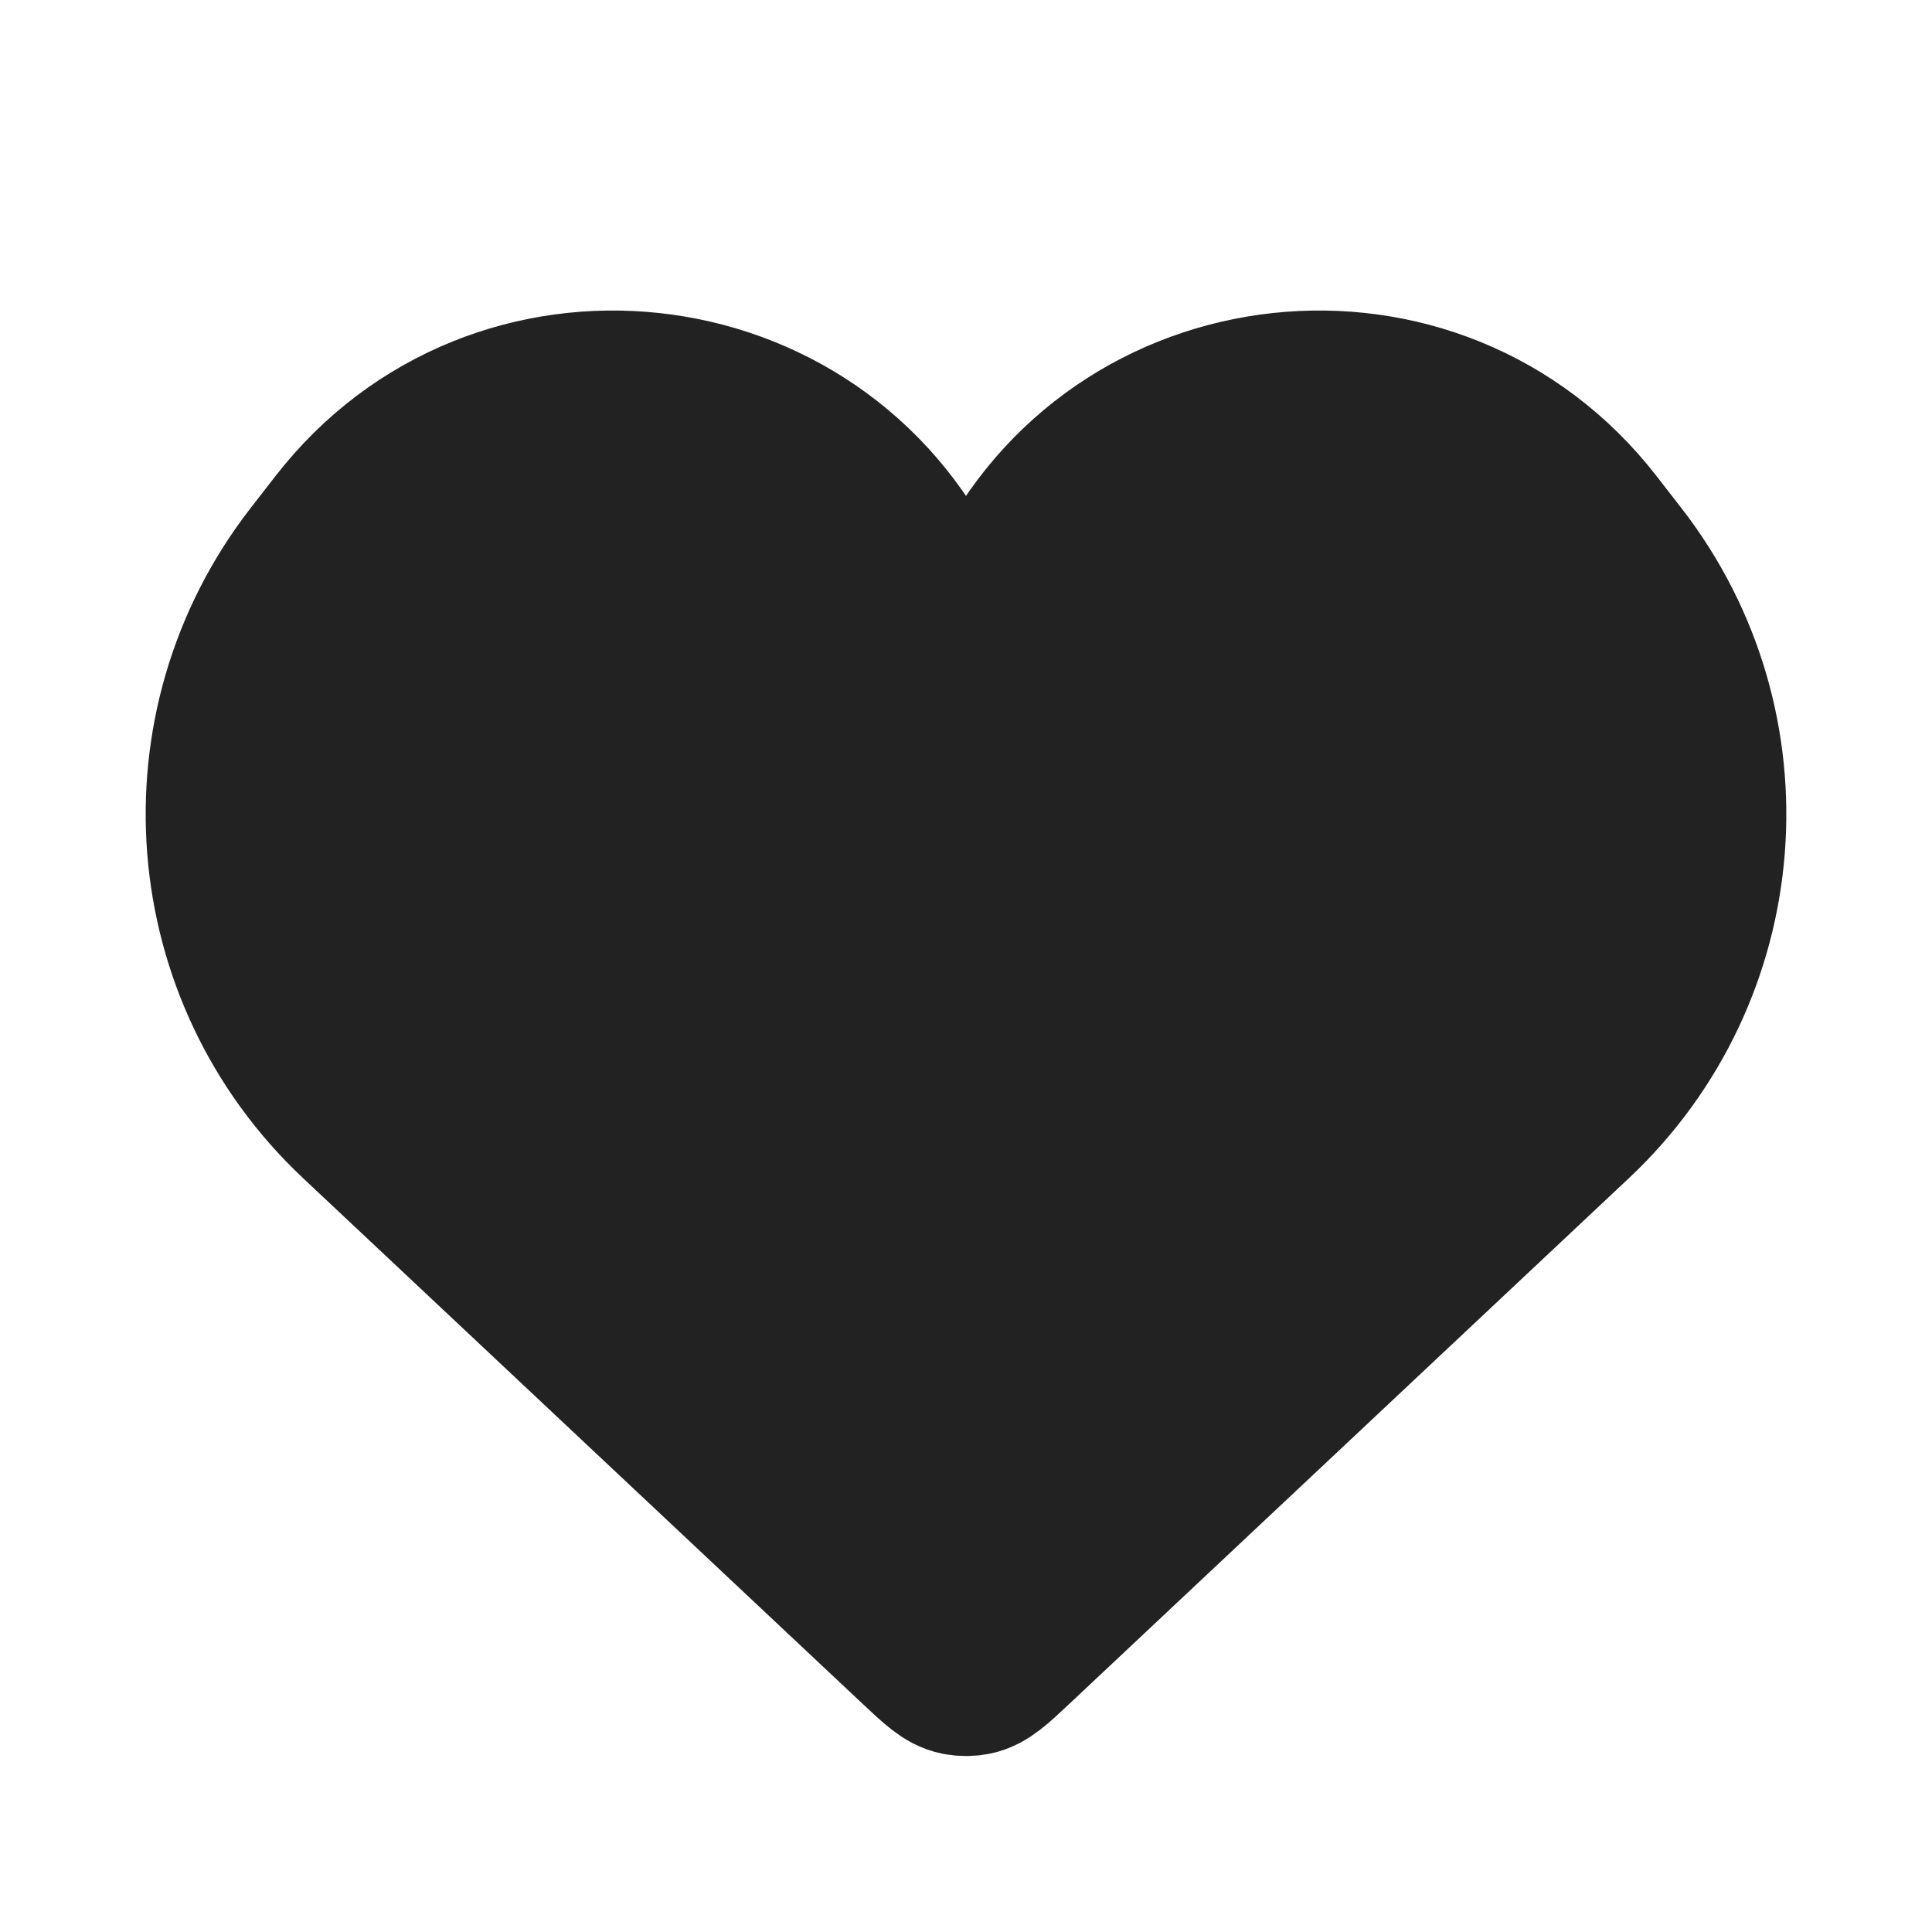
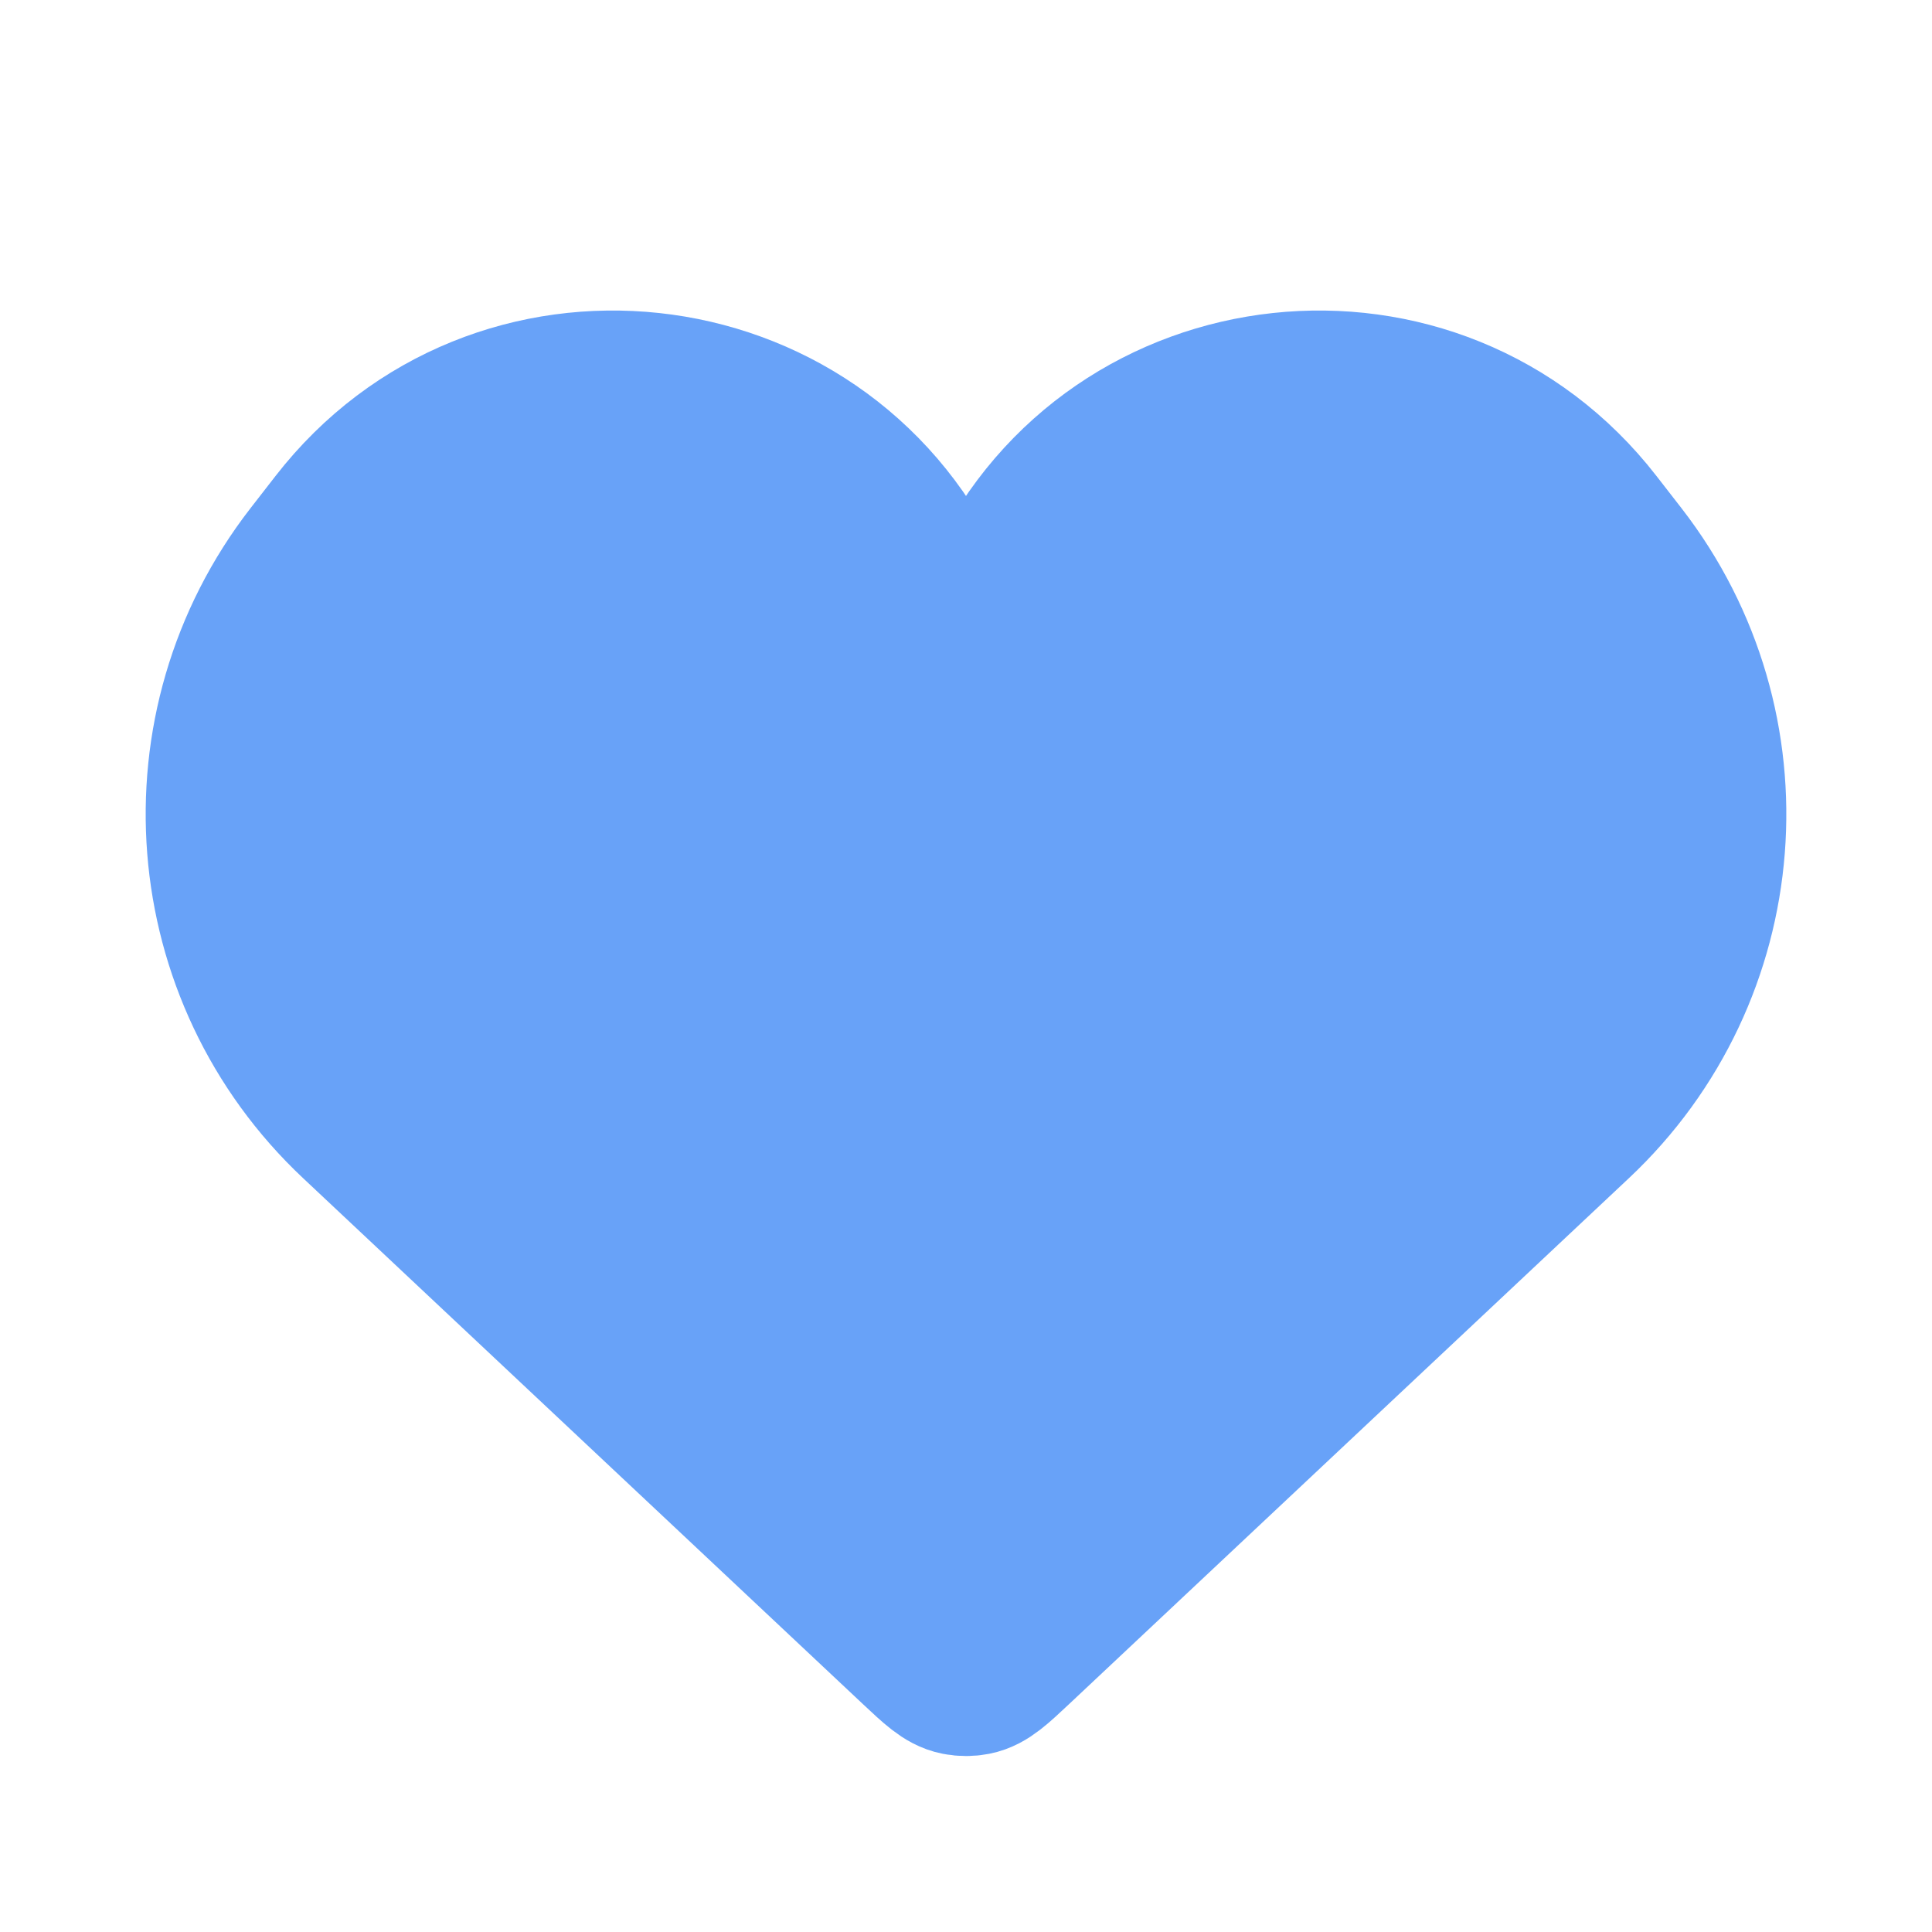
<svg xmlns="http://www.w3.org/2000/svg" width="24" height="24" viewBox="0 0 24 24" fill="none">
-   <path d="M4.451 13.908L11.403 20.439C11.643 20.664 11.762 20.777 11.904 20.805C11.967 20.817 12.033 20.817 12.096 20.805C12.238 20.777 12.357 20.664 12.597 20.439L19.549 13.908C21.506 12.071 21.743 9.047 20.098 6.926L19.788 6.527C17.82 3.991 13.87 4.416 12.487 7.314C12.291 7.723 11.709 7.723 11.513 7.314C10.13 4.416 6.18 3.991 4.212 6.527L3.902 6.926C2.257 9.047 2.494 12.071 4.451 13.908Z" fill="#222222" stroke="#222222" stroke-width="2" />
+   <path d="M4.451 13.908L11.403 20.439C11.643 20.664 11.762 20.777 11.904 20.805C11.967 20.817 12.033 20.817 12.096 20.805C12.238 20.777 12.357 20.664 12.597 20.439L19.549 13.908C21.506 12.071 21.743 9.047 20.098 6.926L19.788 6.527C17.82 3.991 13.87 4.416 12.487 7.314C12.291 7.723 11.709 7.723 11.513 7.314C10.13 4.416 6.18 3.991 4.212 6.527L3.902 6.926C2.257 9.047 2.494 12.071 4.451 13.908Z" fill="#68A2F8" stroke="#68A2F8" stroke-width="2" />
</svg>
